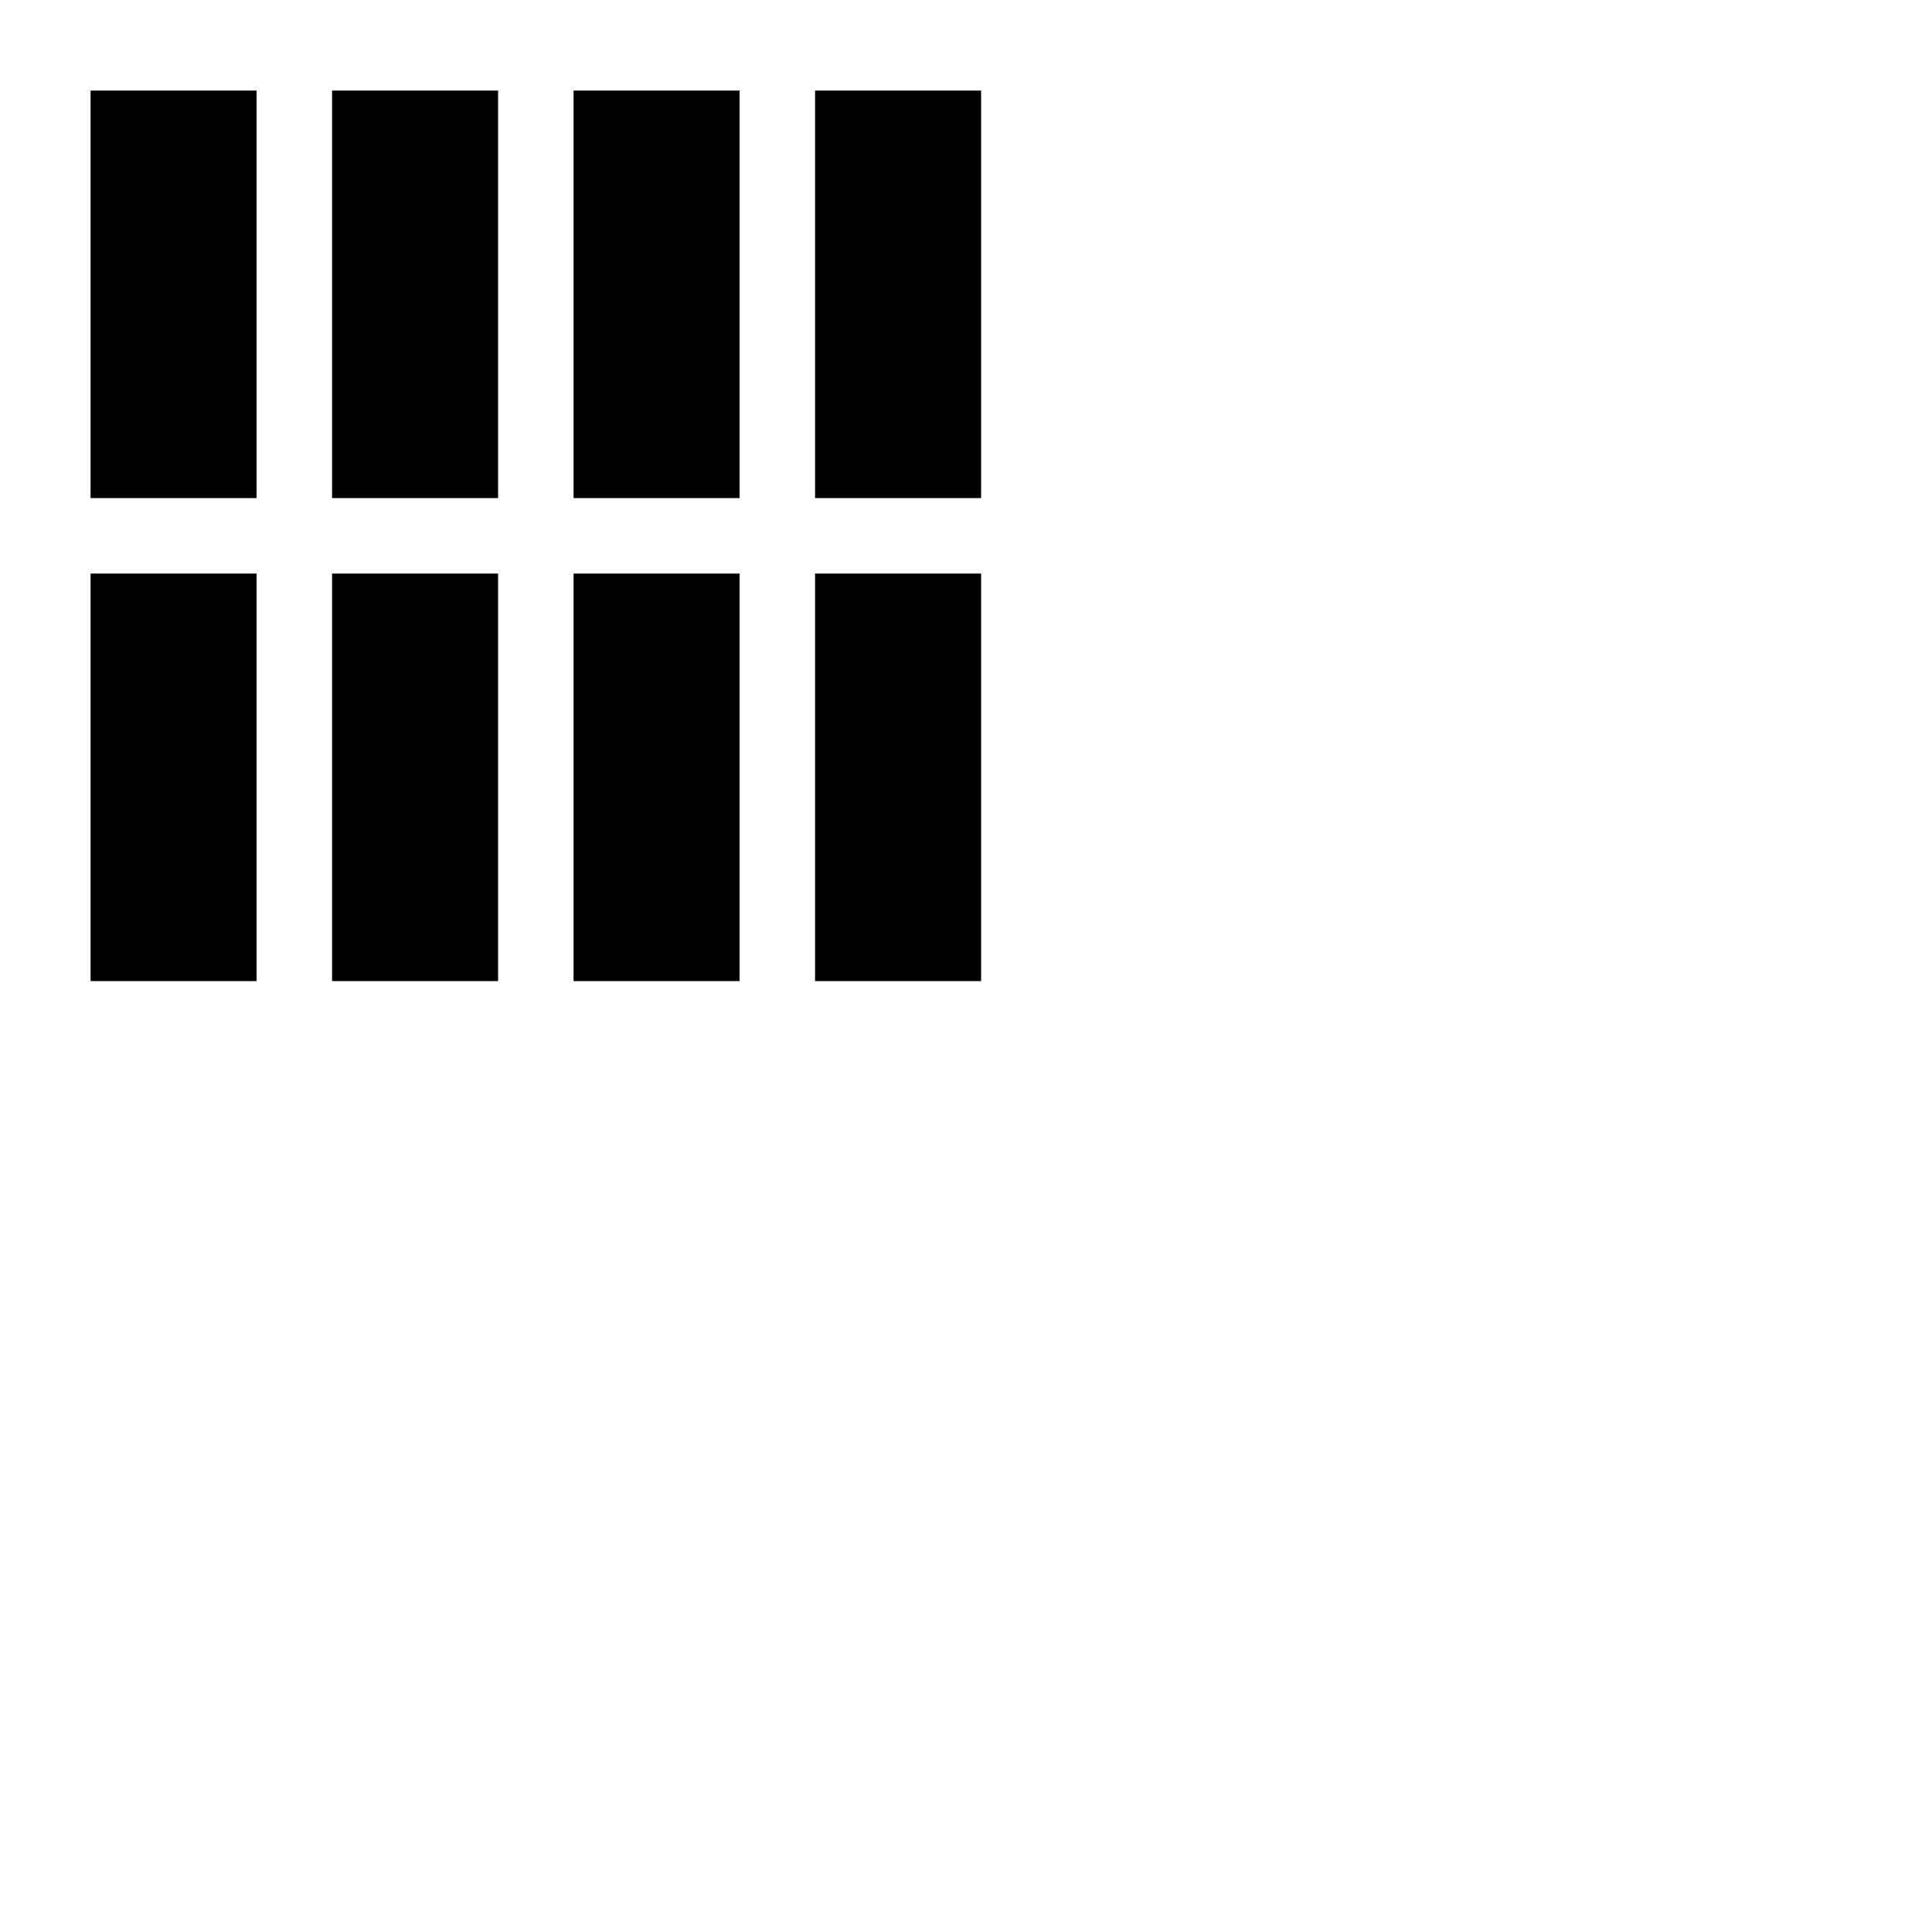
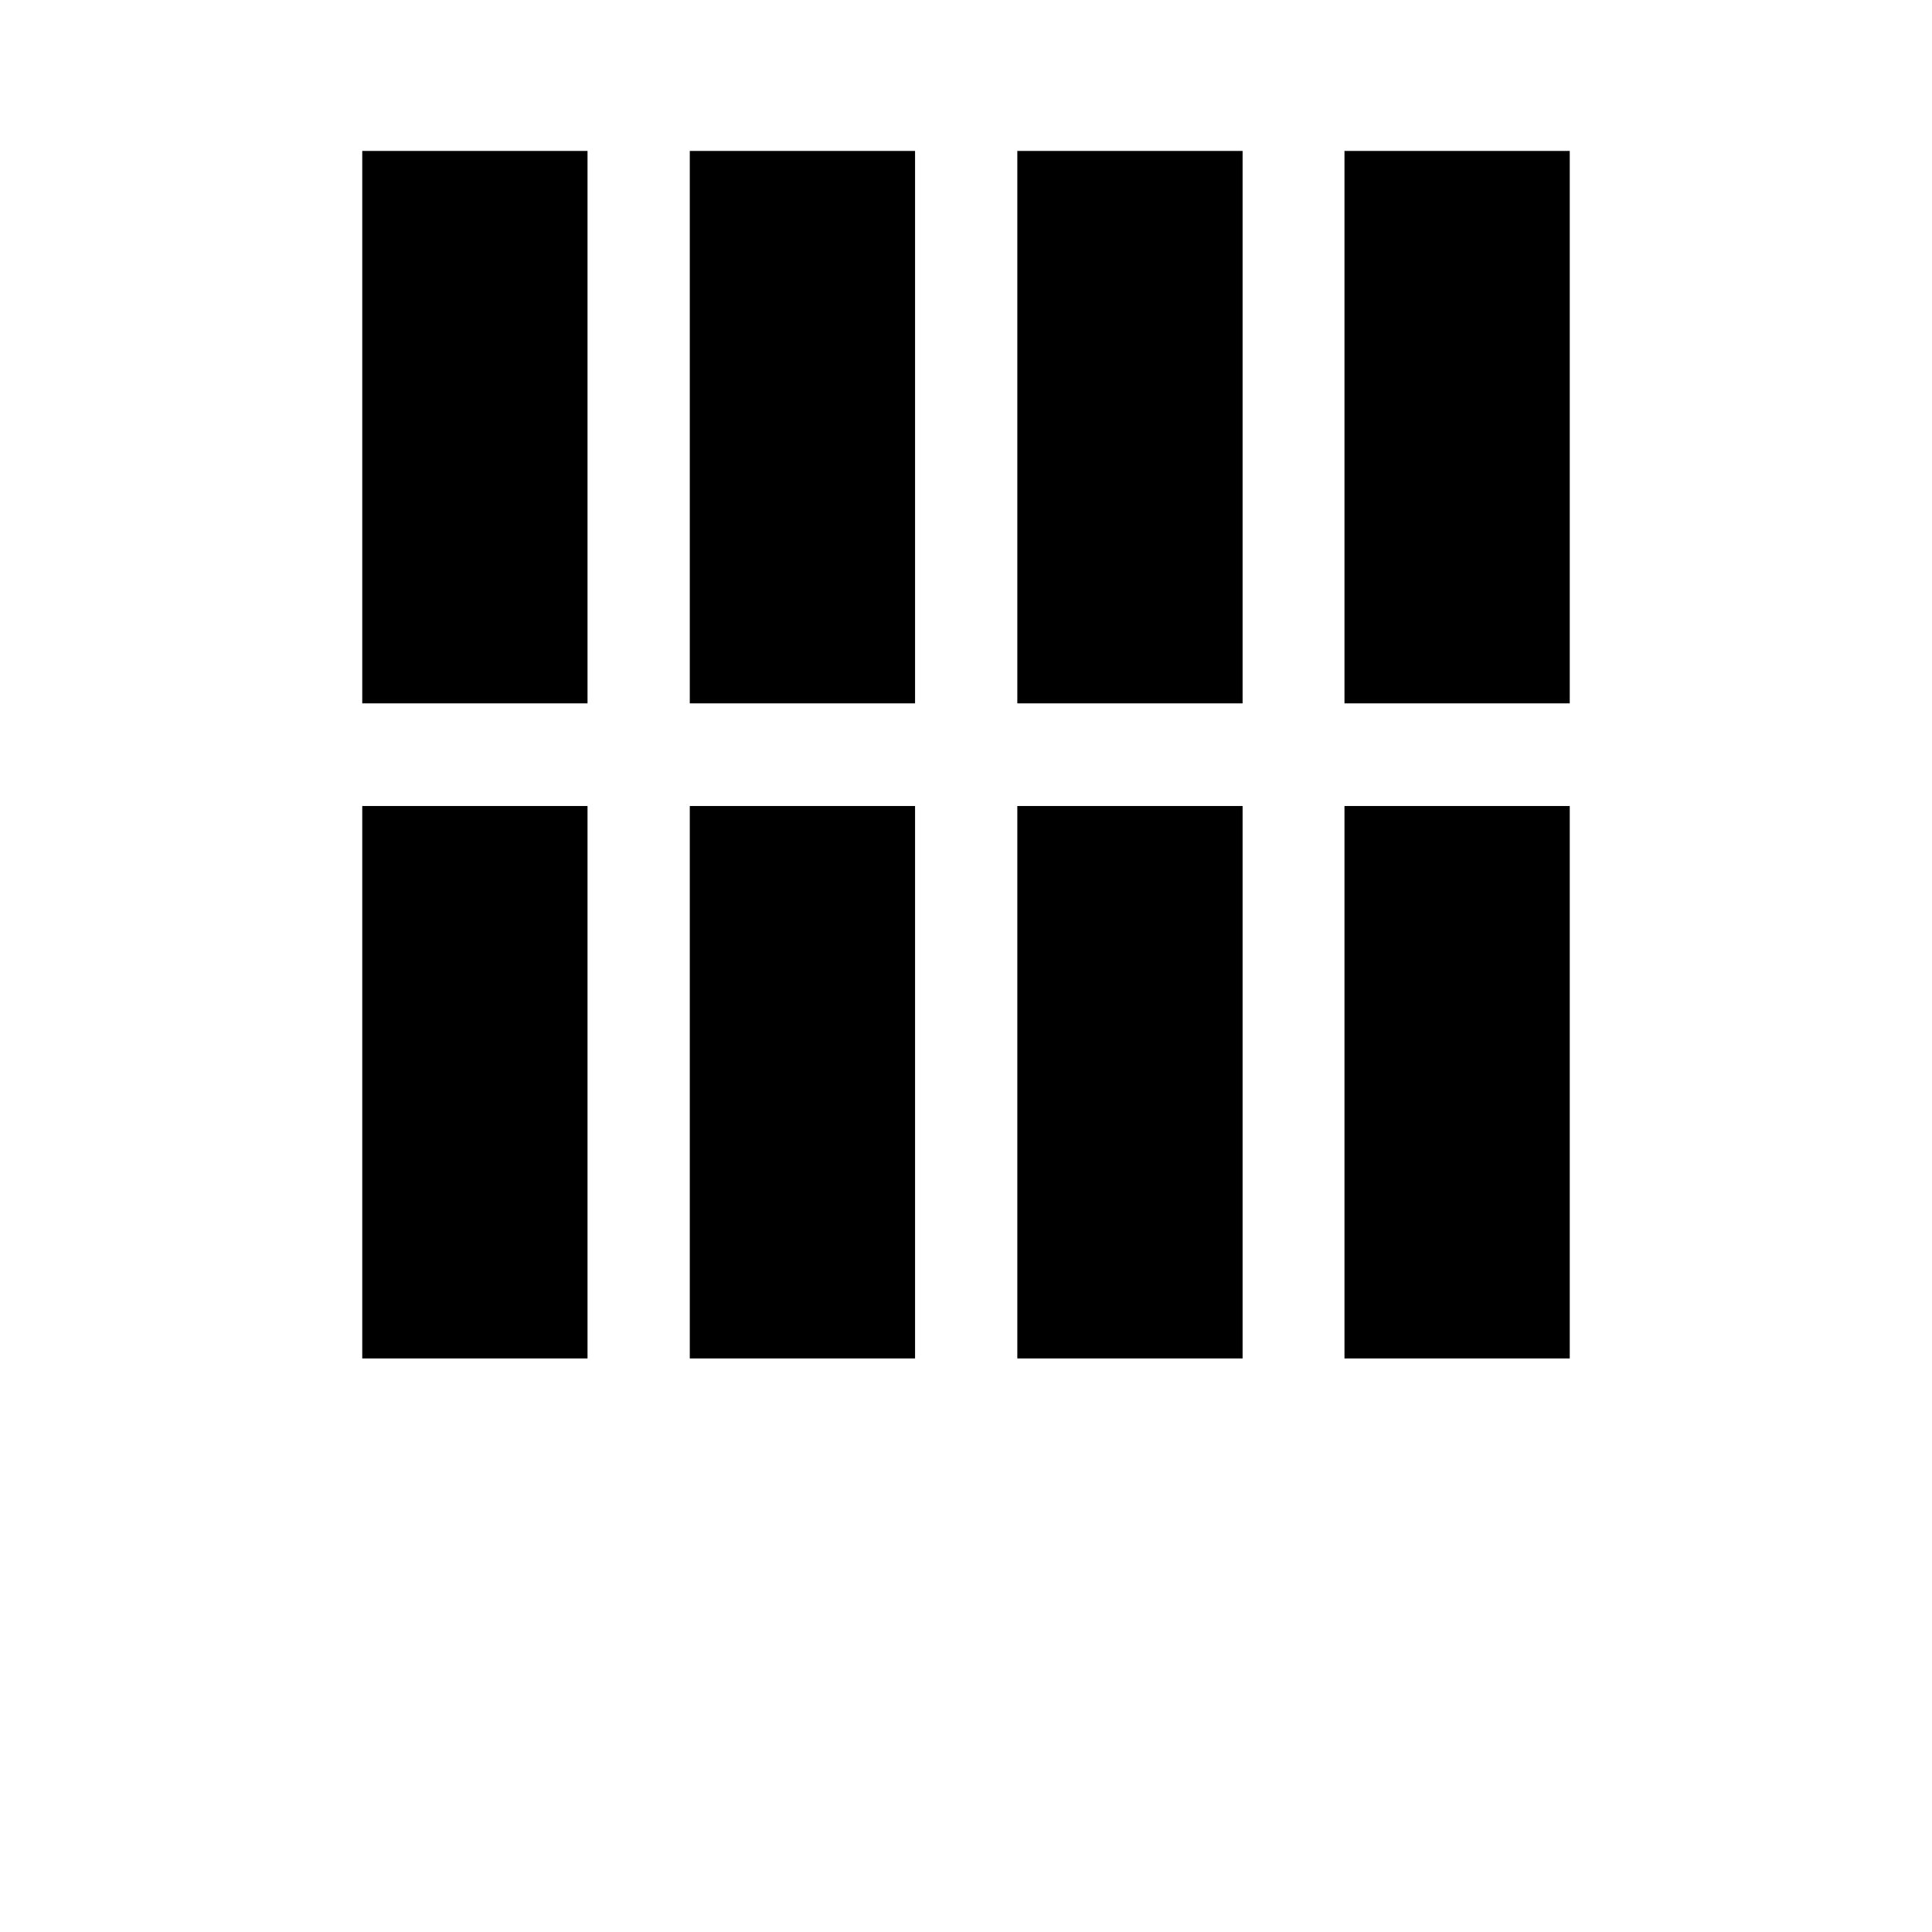
<svg xmlns="http://www.w3.org/2000/svg" width="512" height="512" viewBox="0 0 512 512">
-   <path fill-rule="evenodd" d="M216 152h44v108h-44zm-64 0h44v108h-44zm-64 0h44v108H88zm-64 0h44v108H24zM216 24h44v108h-44zm-64 0h44v108h-44zm-64 0h44v108H88zm-64 0h44v108H24z" />
+   <path d="M356.3 213.6H416V360h-59.7V213.6zm-86.7 0h59.7V360h-59.7V213.6zm-86.8 0h59.7V360h-59.7V213.6zm-86.8 0h59.7V360H96V213.6zM356.3 40H416v146.4h-59.7V40zm-86.7 0h59.7v146.4h-59.7V40zm-86.8 0h59.7v146.4h-59.7V40zM96 40h59.7v146.4H96V40z" />
</svg>
